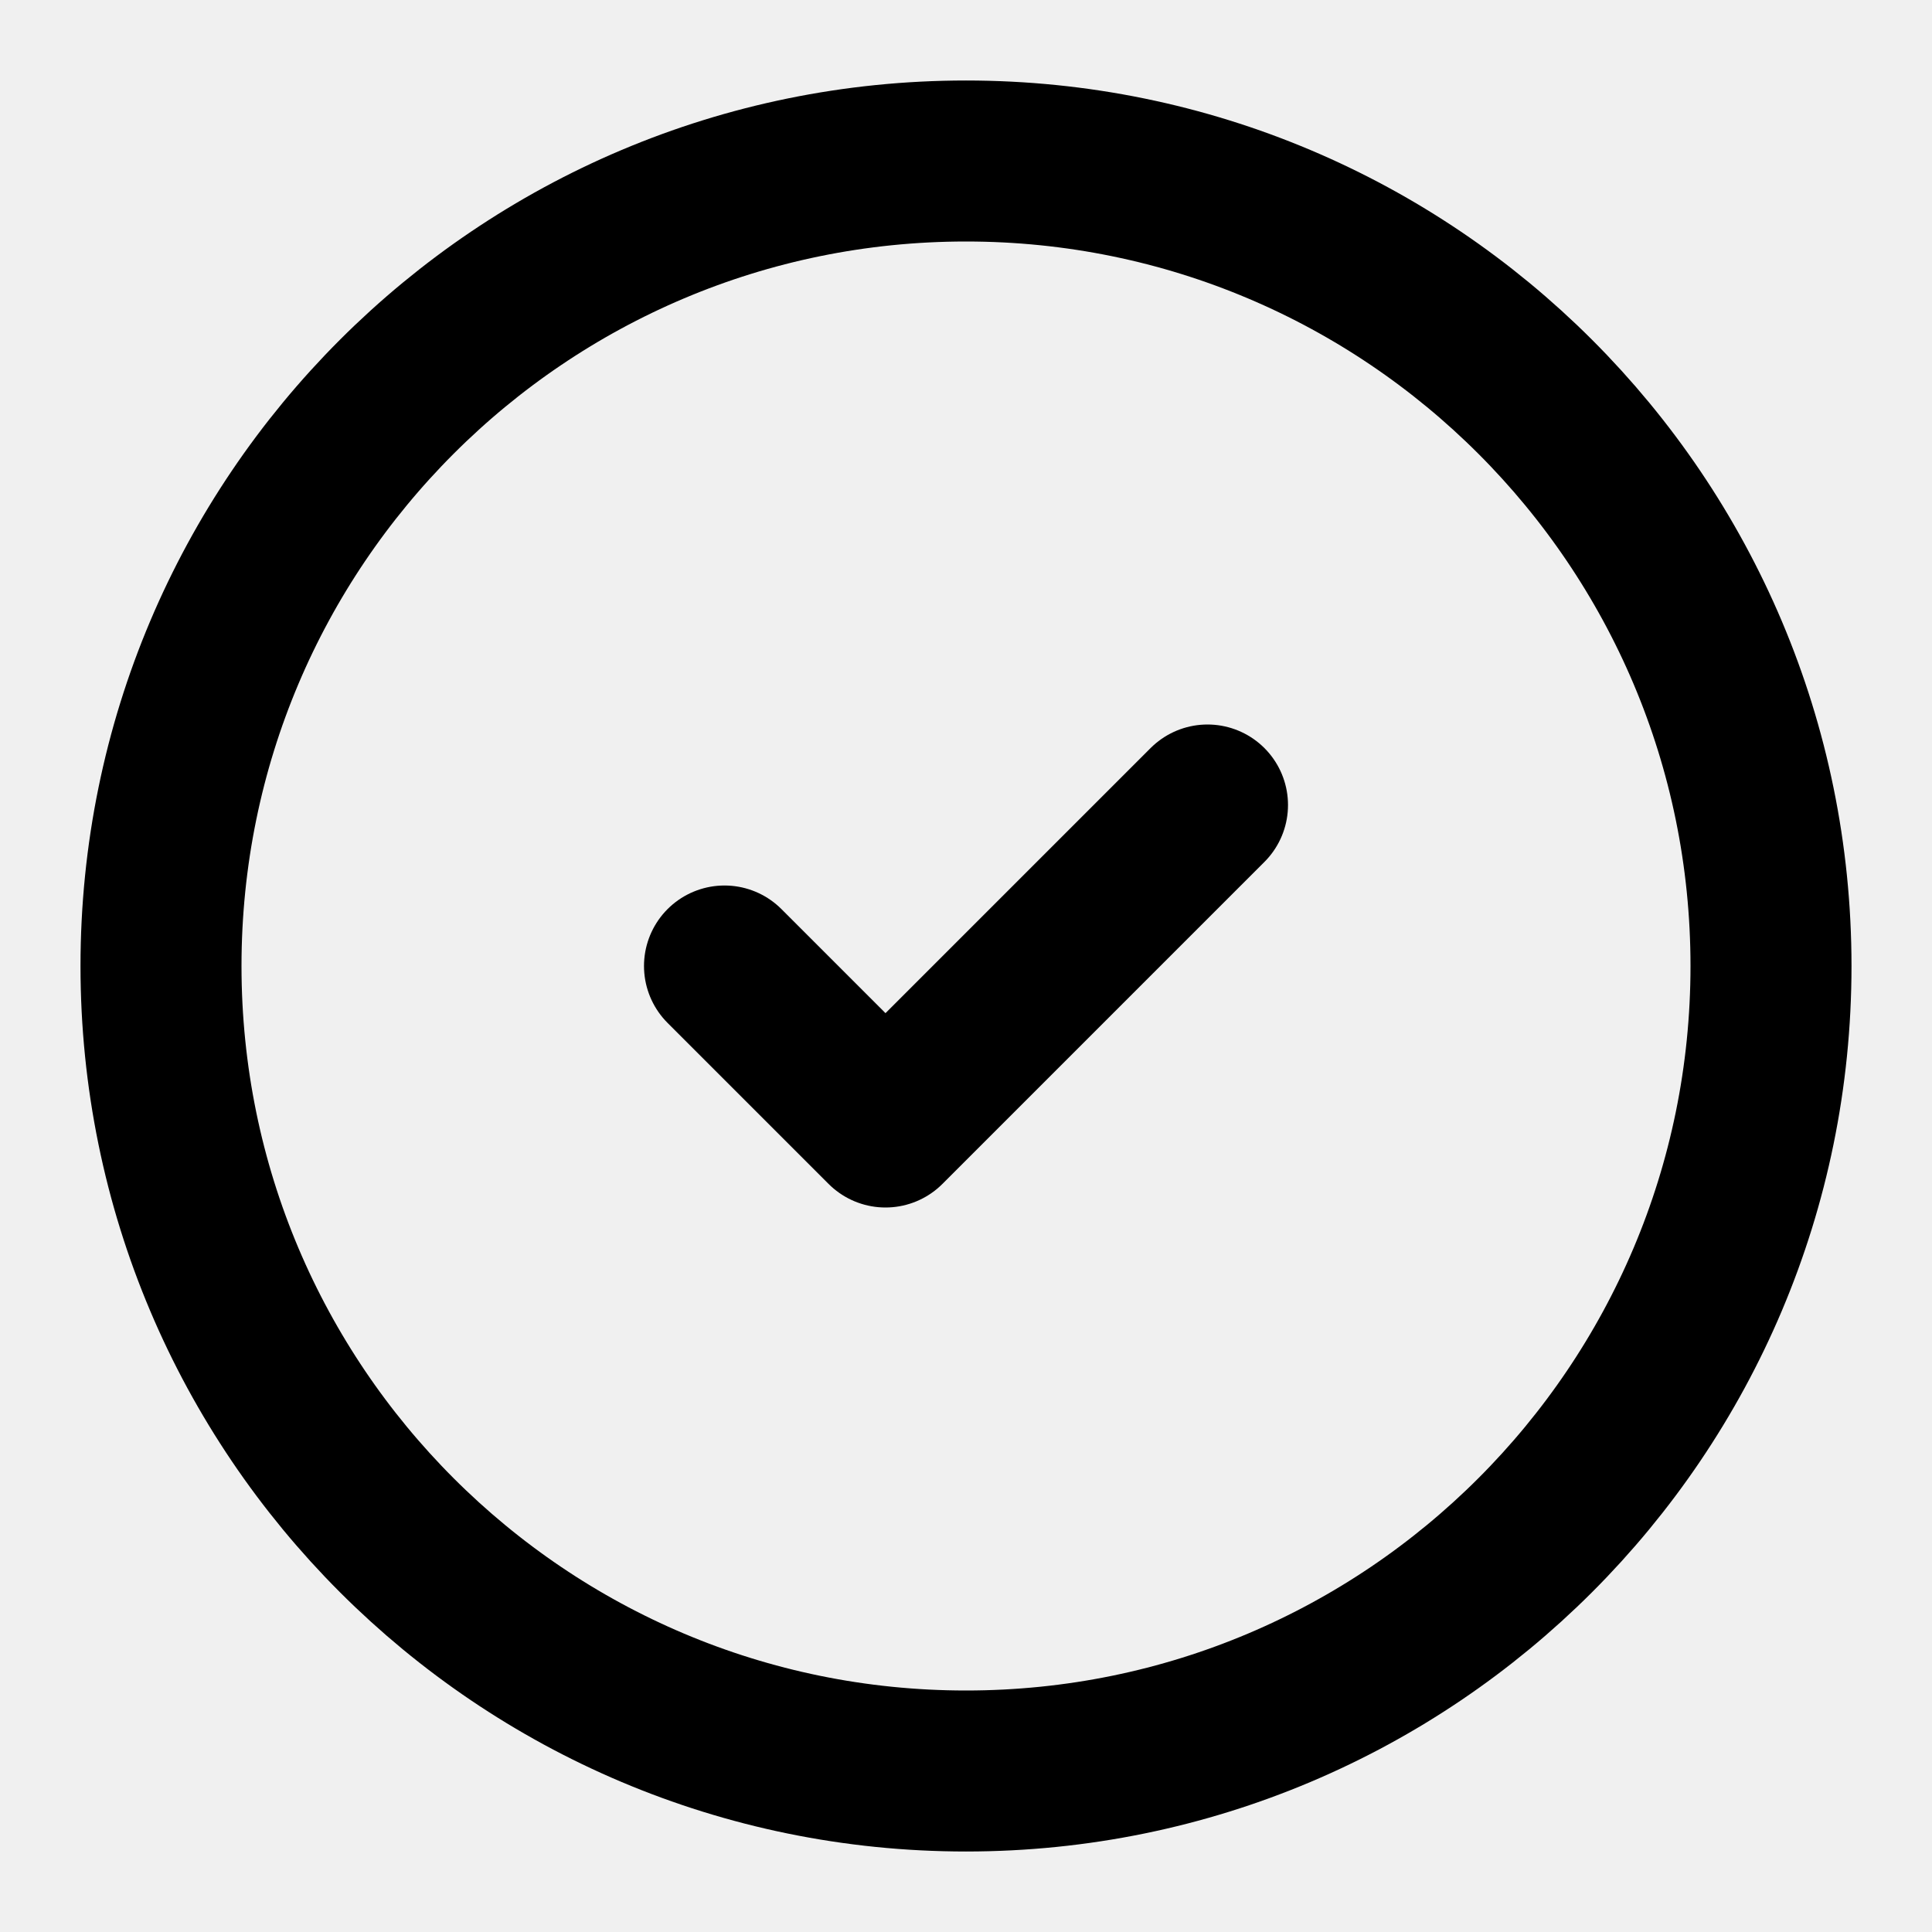
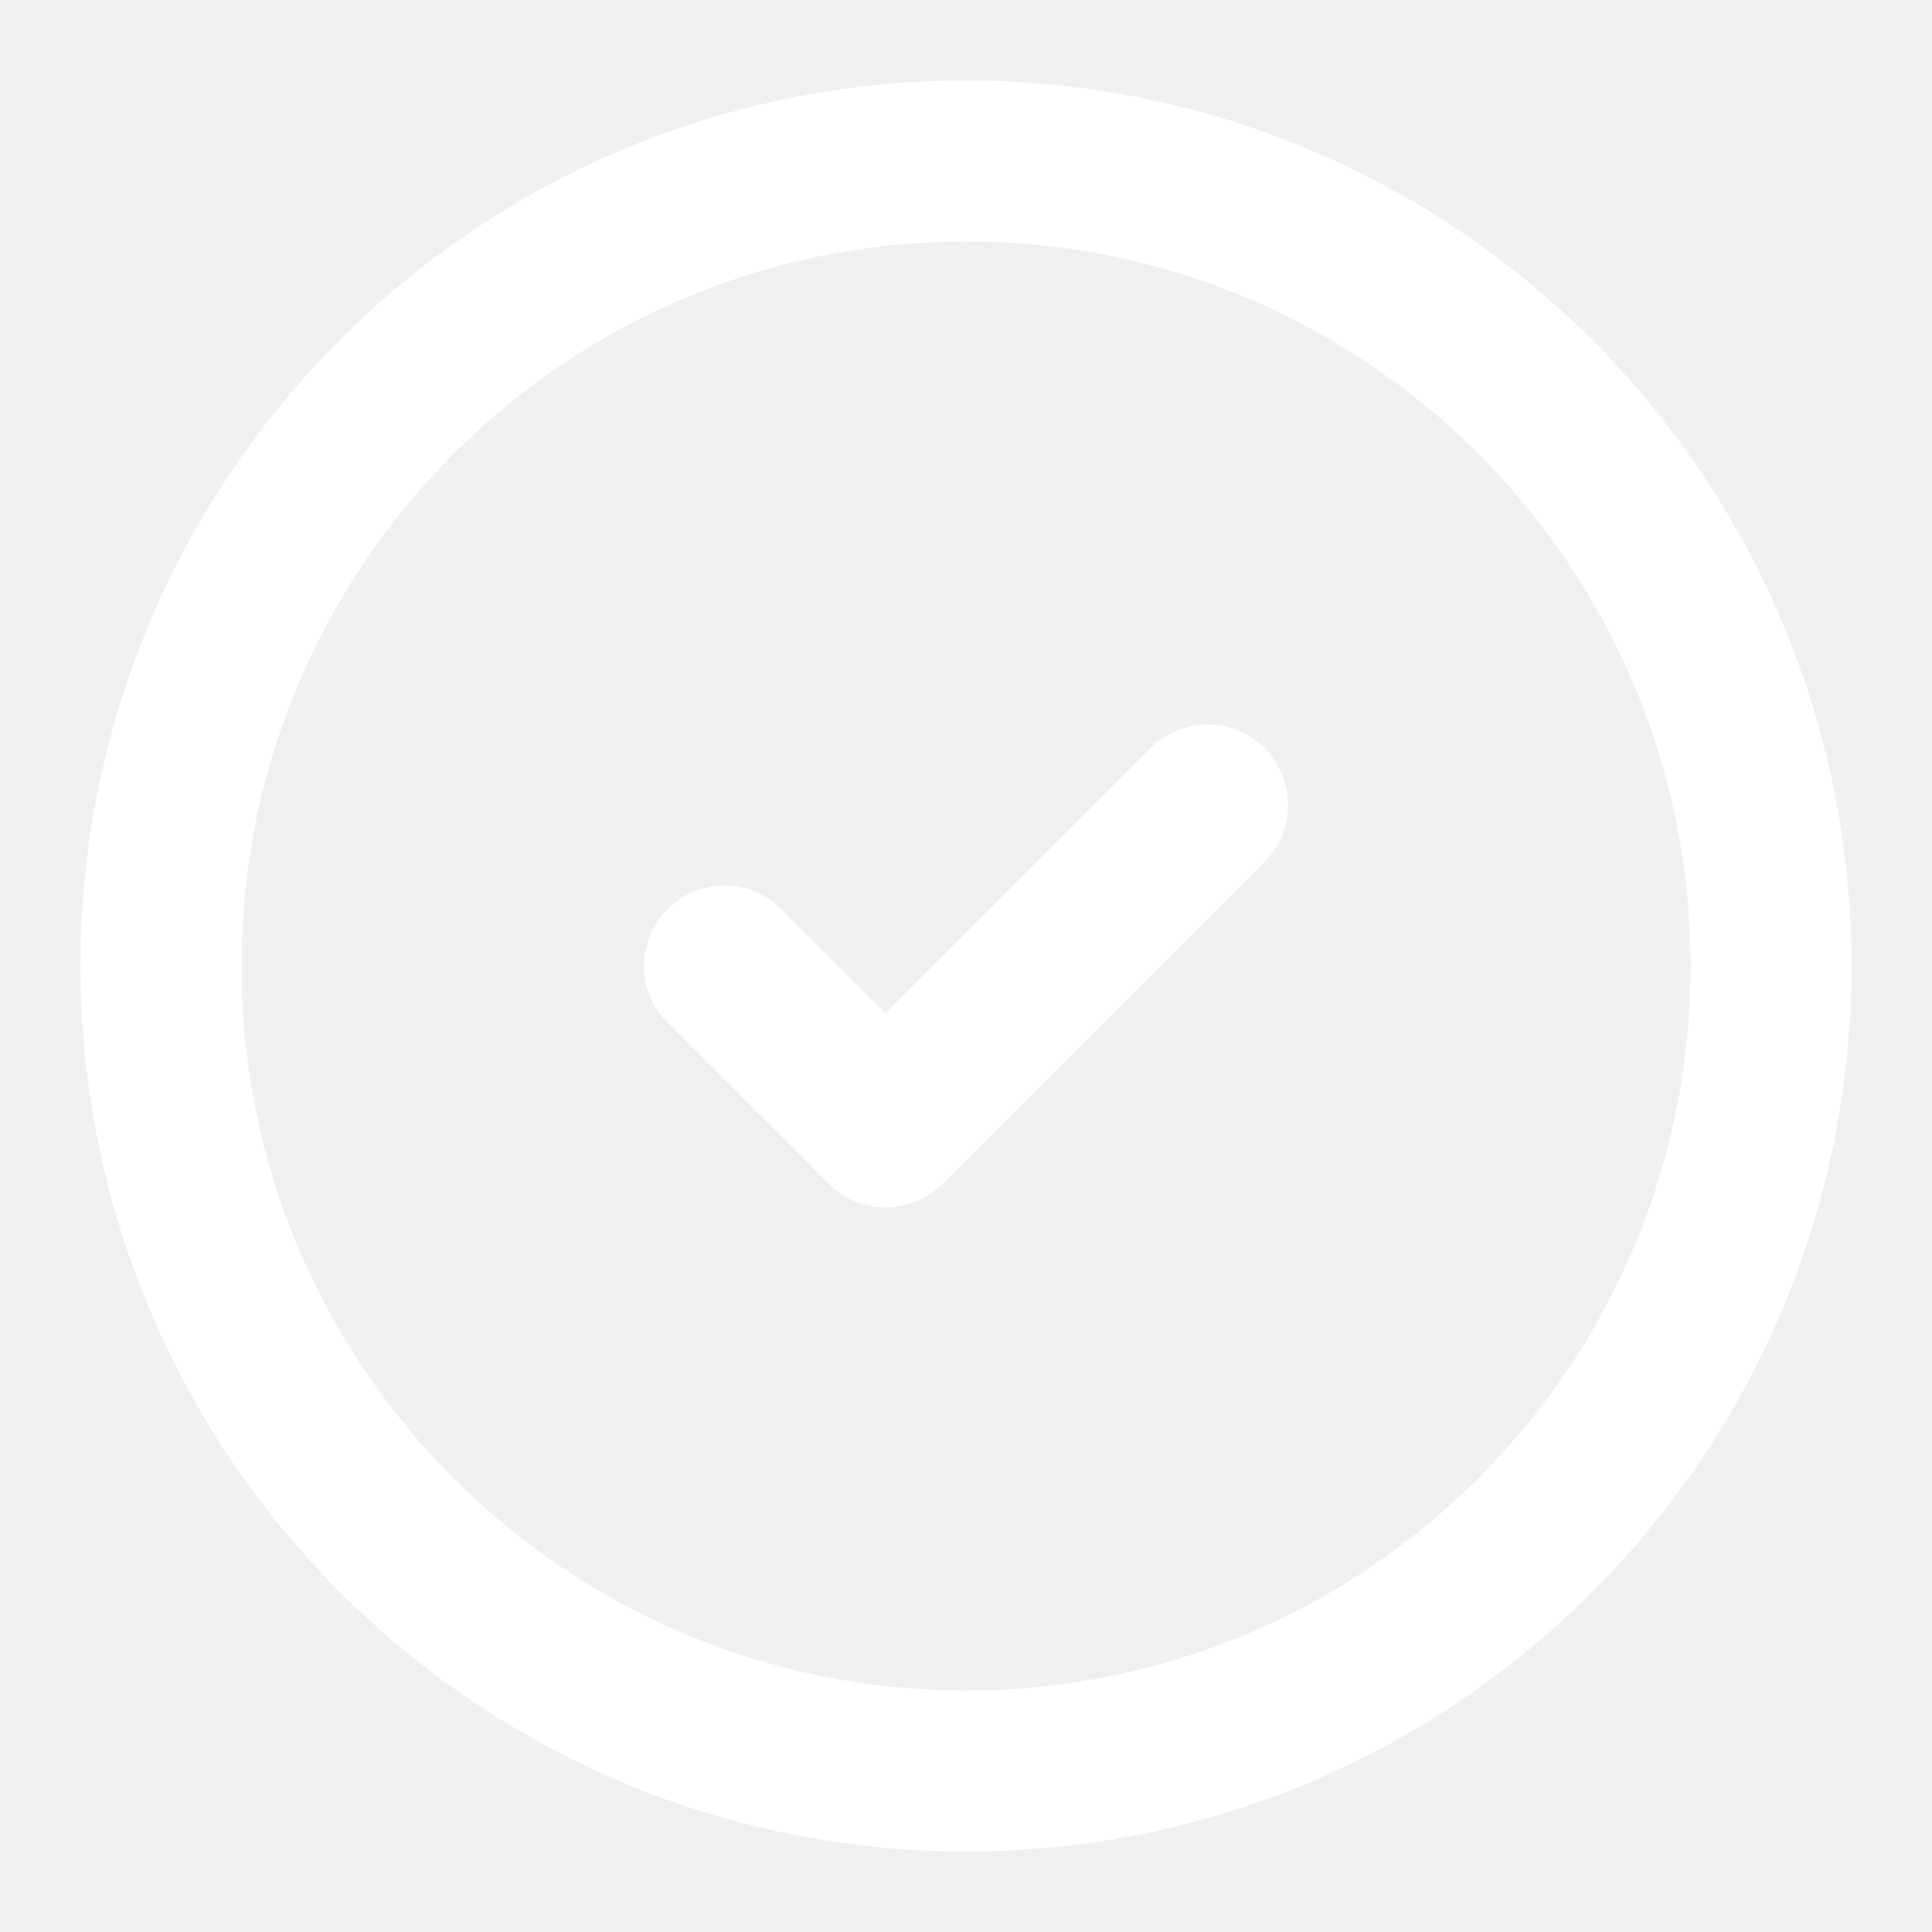
- <svg xmlns="http://www.w3.org/2000/svg" width="24" height="24" viewBox="0 0 24 24" fill="none" stroke="#000000" stroke-width="2" stroke-linecap="round" stroke-linejoin="round">
+ <svg xmlns="http://www.w3.org/2000/svg" width="24" height="24" viewBox="0 0 24 24" fill="none" stroke="#FFFFFF" stroke-width="2" stroke-linecap="round" stroke-linejoin="round">
  <circle cx="12" cy="12" r="10" />
  <path d="m9 12 2 2 4-4" />
</svg>
